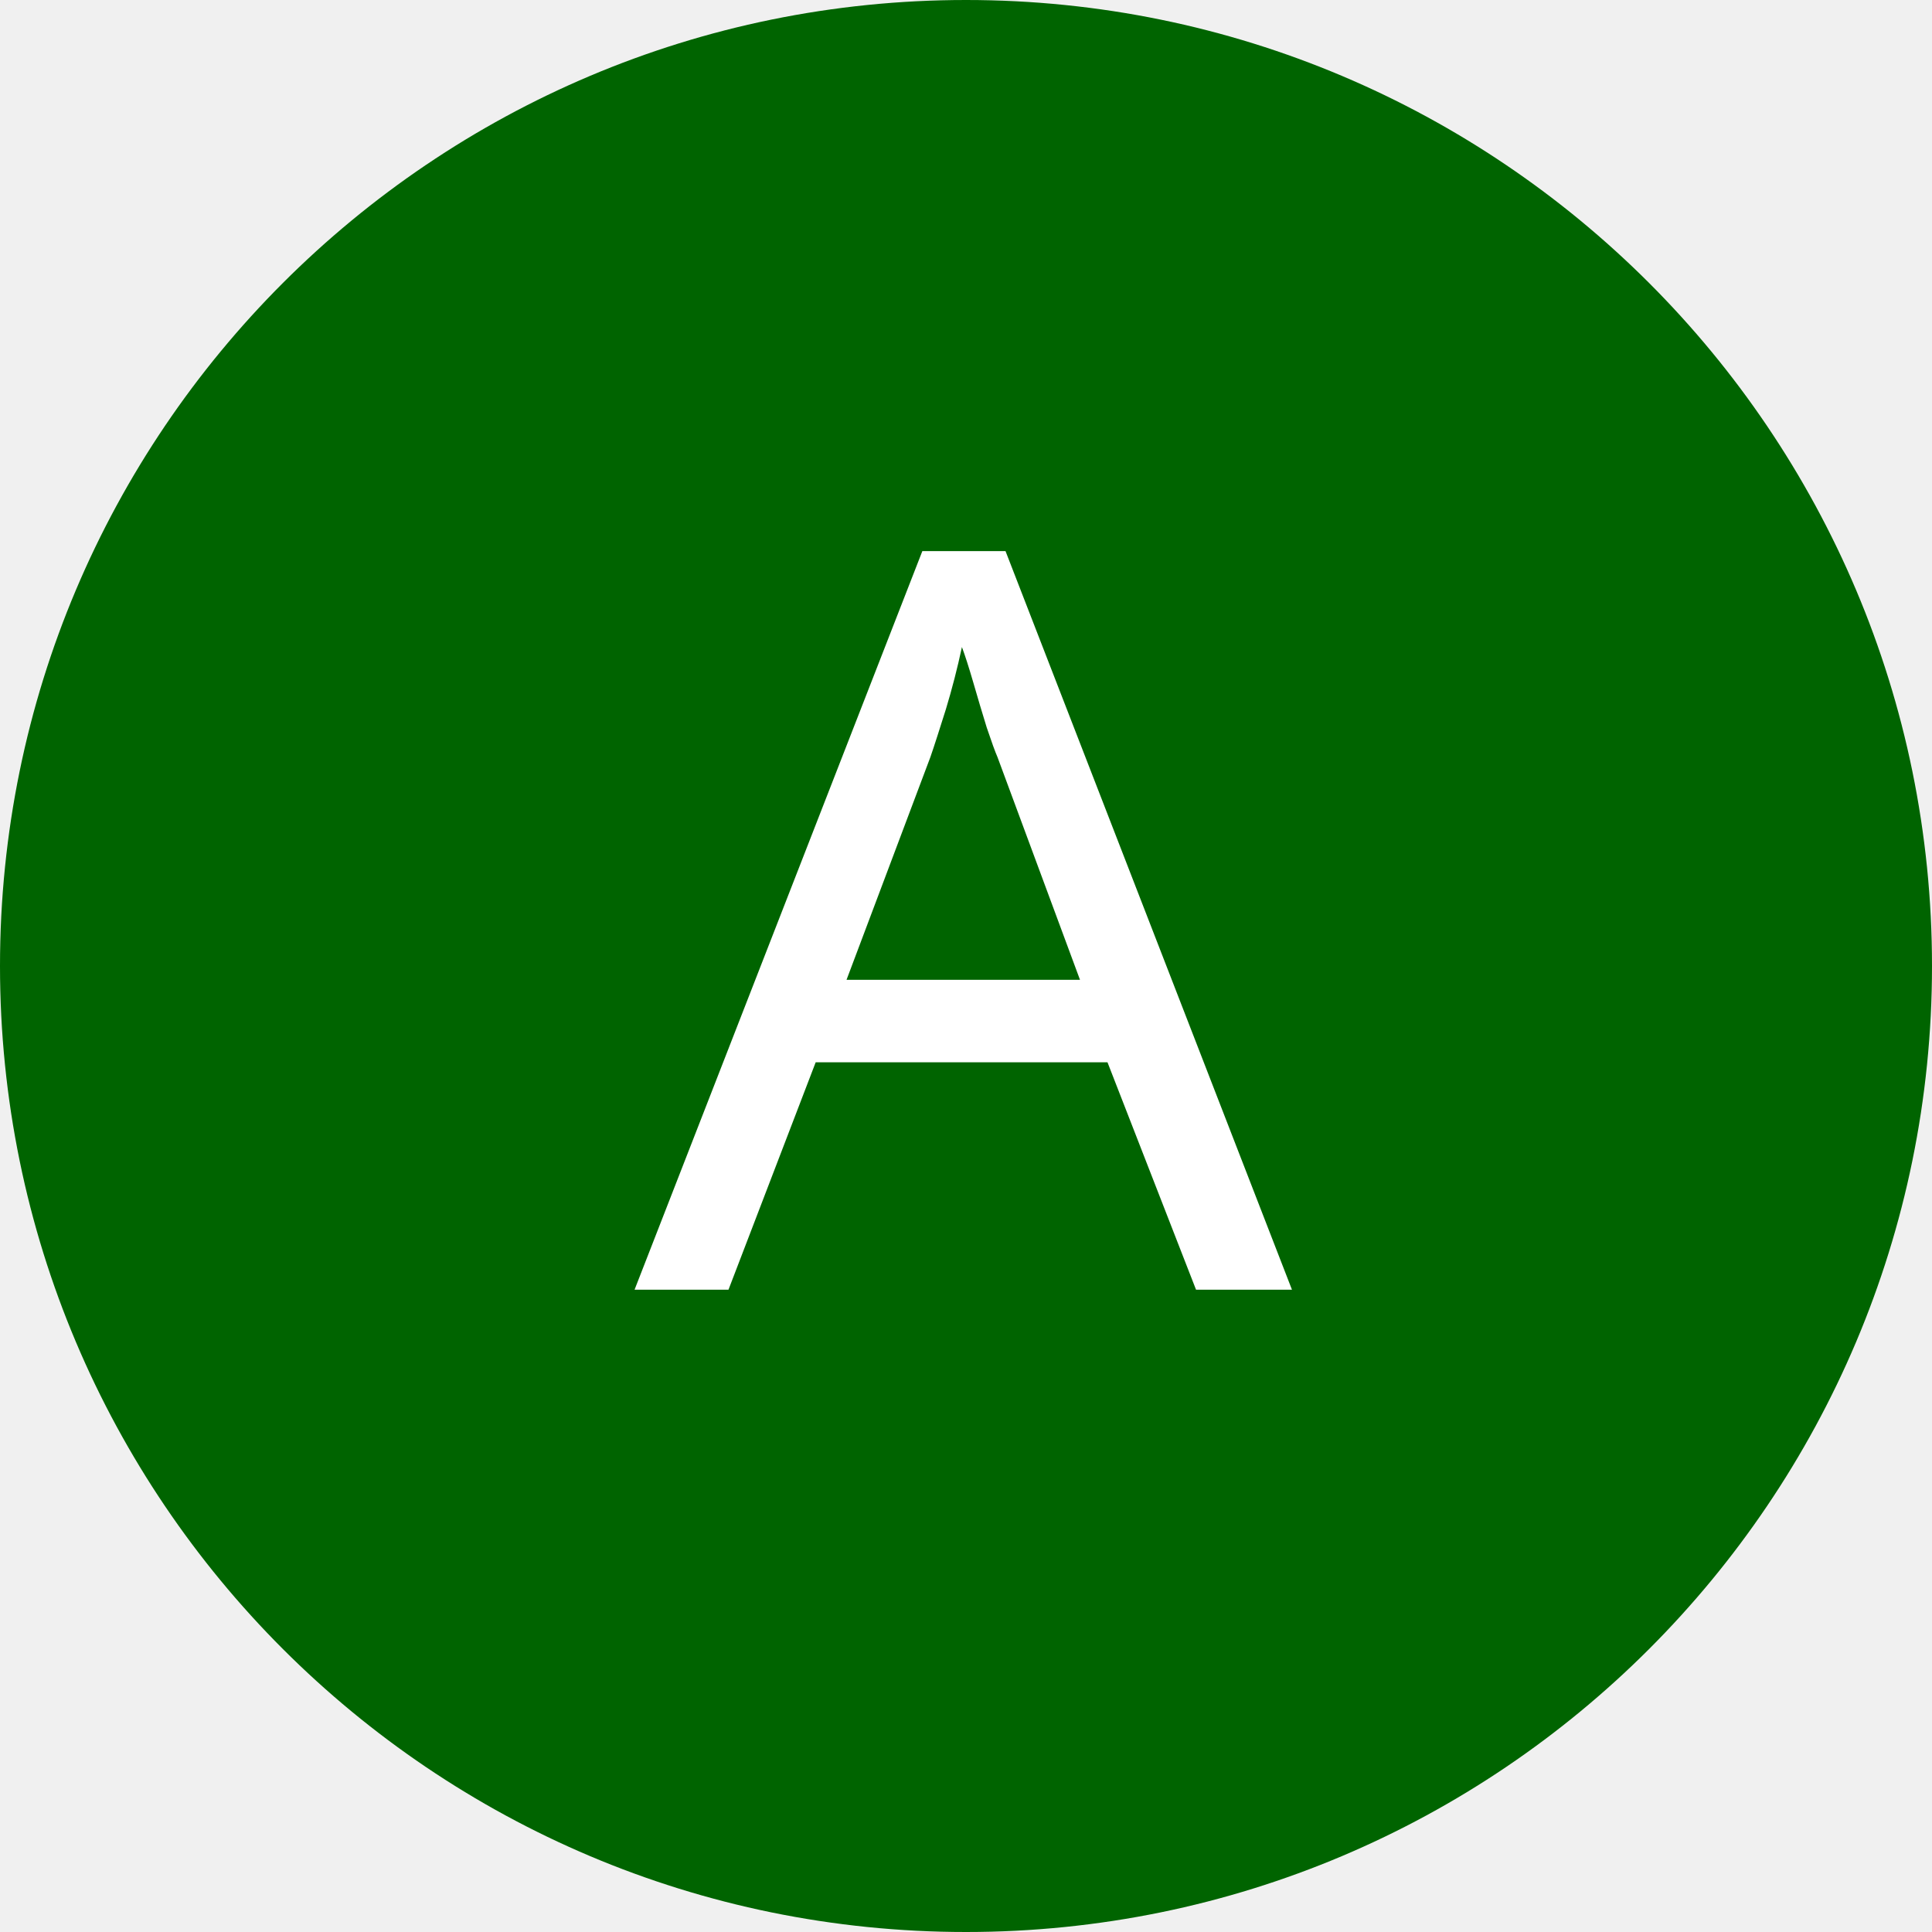
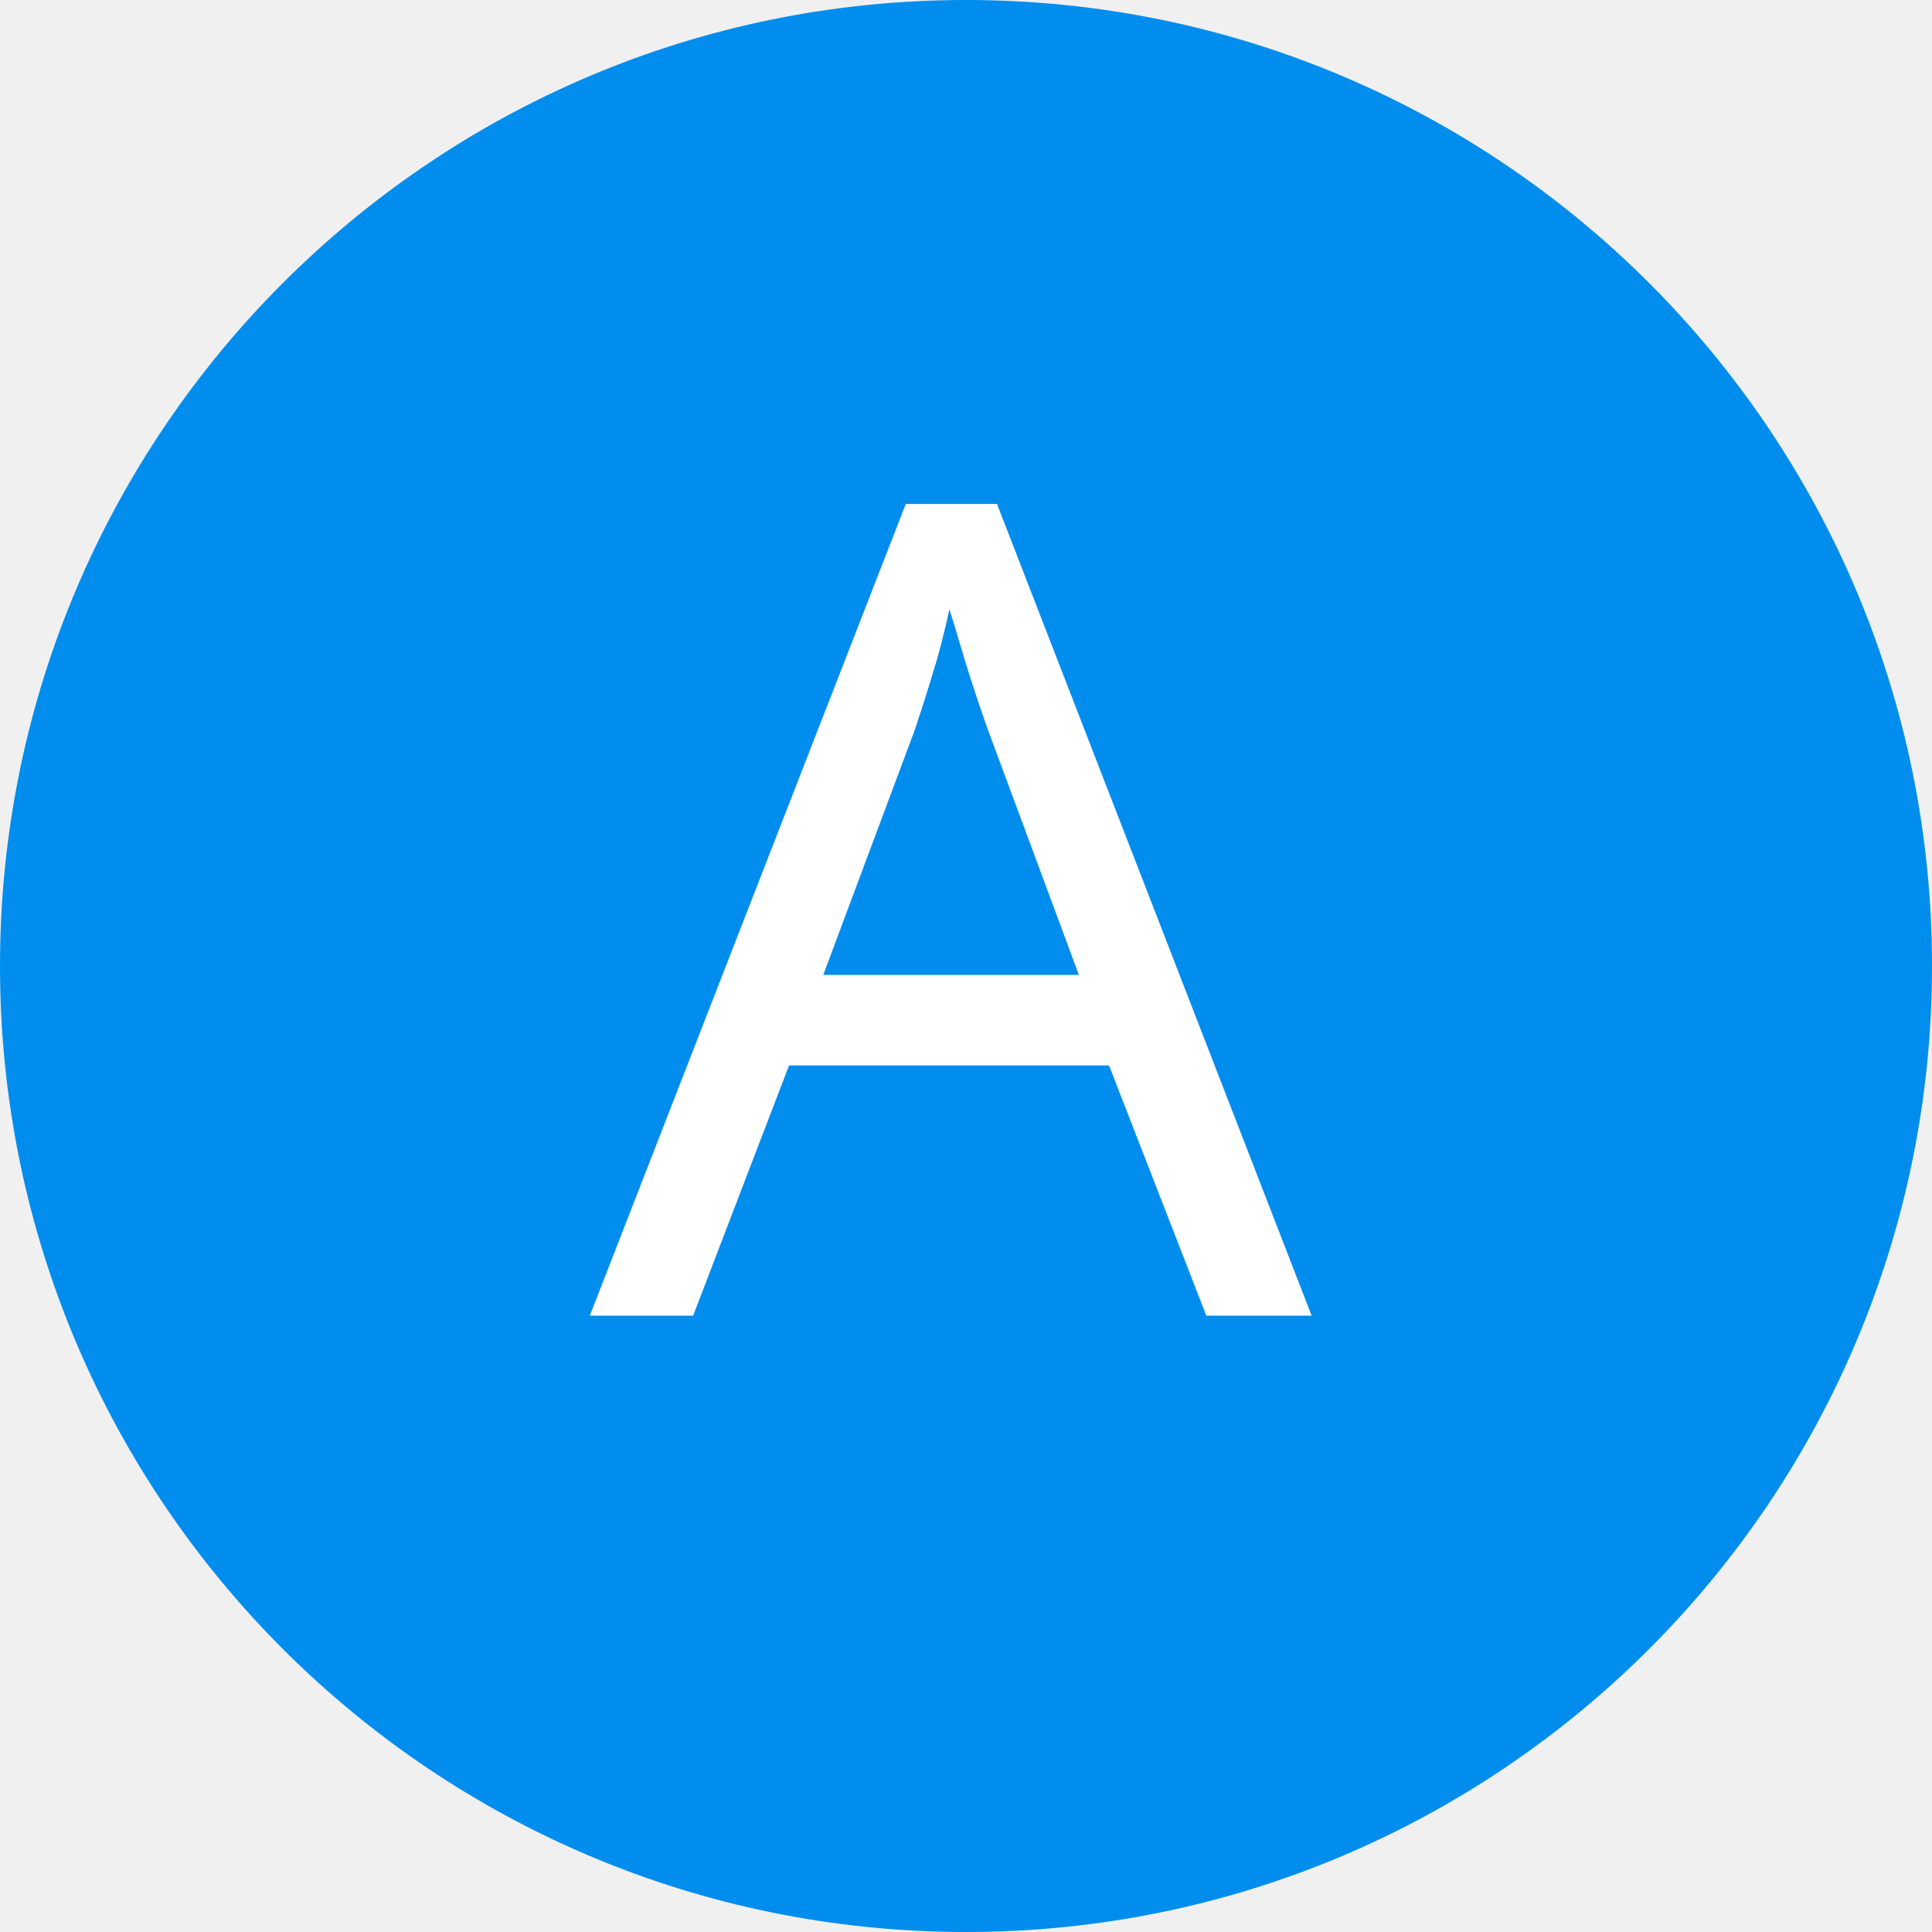
<svg xmlns="http://www.w3.org/2000/svg" version="1.1" id="Capa_1" x="0px" y="0px" viewBox="0 0 45 45" style="enable-background:new 0 0 45 45;" xml:space="preserve">
  <style type="text/css">
- 	.st0{fill:#006400;}
+ 	.st0{fill:#008DED;}
	.st1{fill:#FFFFFF;}
	.st2{font-family:'Geometric415BT-BlackA';}
- 	.st3{font-size:24px;}
+ 	.st3{font-size:26.352px;}
</style>
  <circle class="st0" cx="22.5" cy="22.5" r="22.5" />
-   <text transform="matrix(1 0 0 1 14.78 30.04)" class="st1 st2 st3">A</text>
+   <text transform="matrix(1 0 0 1 13.738 30.6445)" class="st1 st2 st3">A</text>
</svg>
